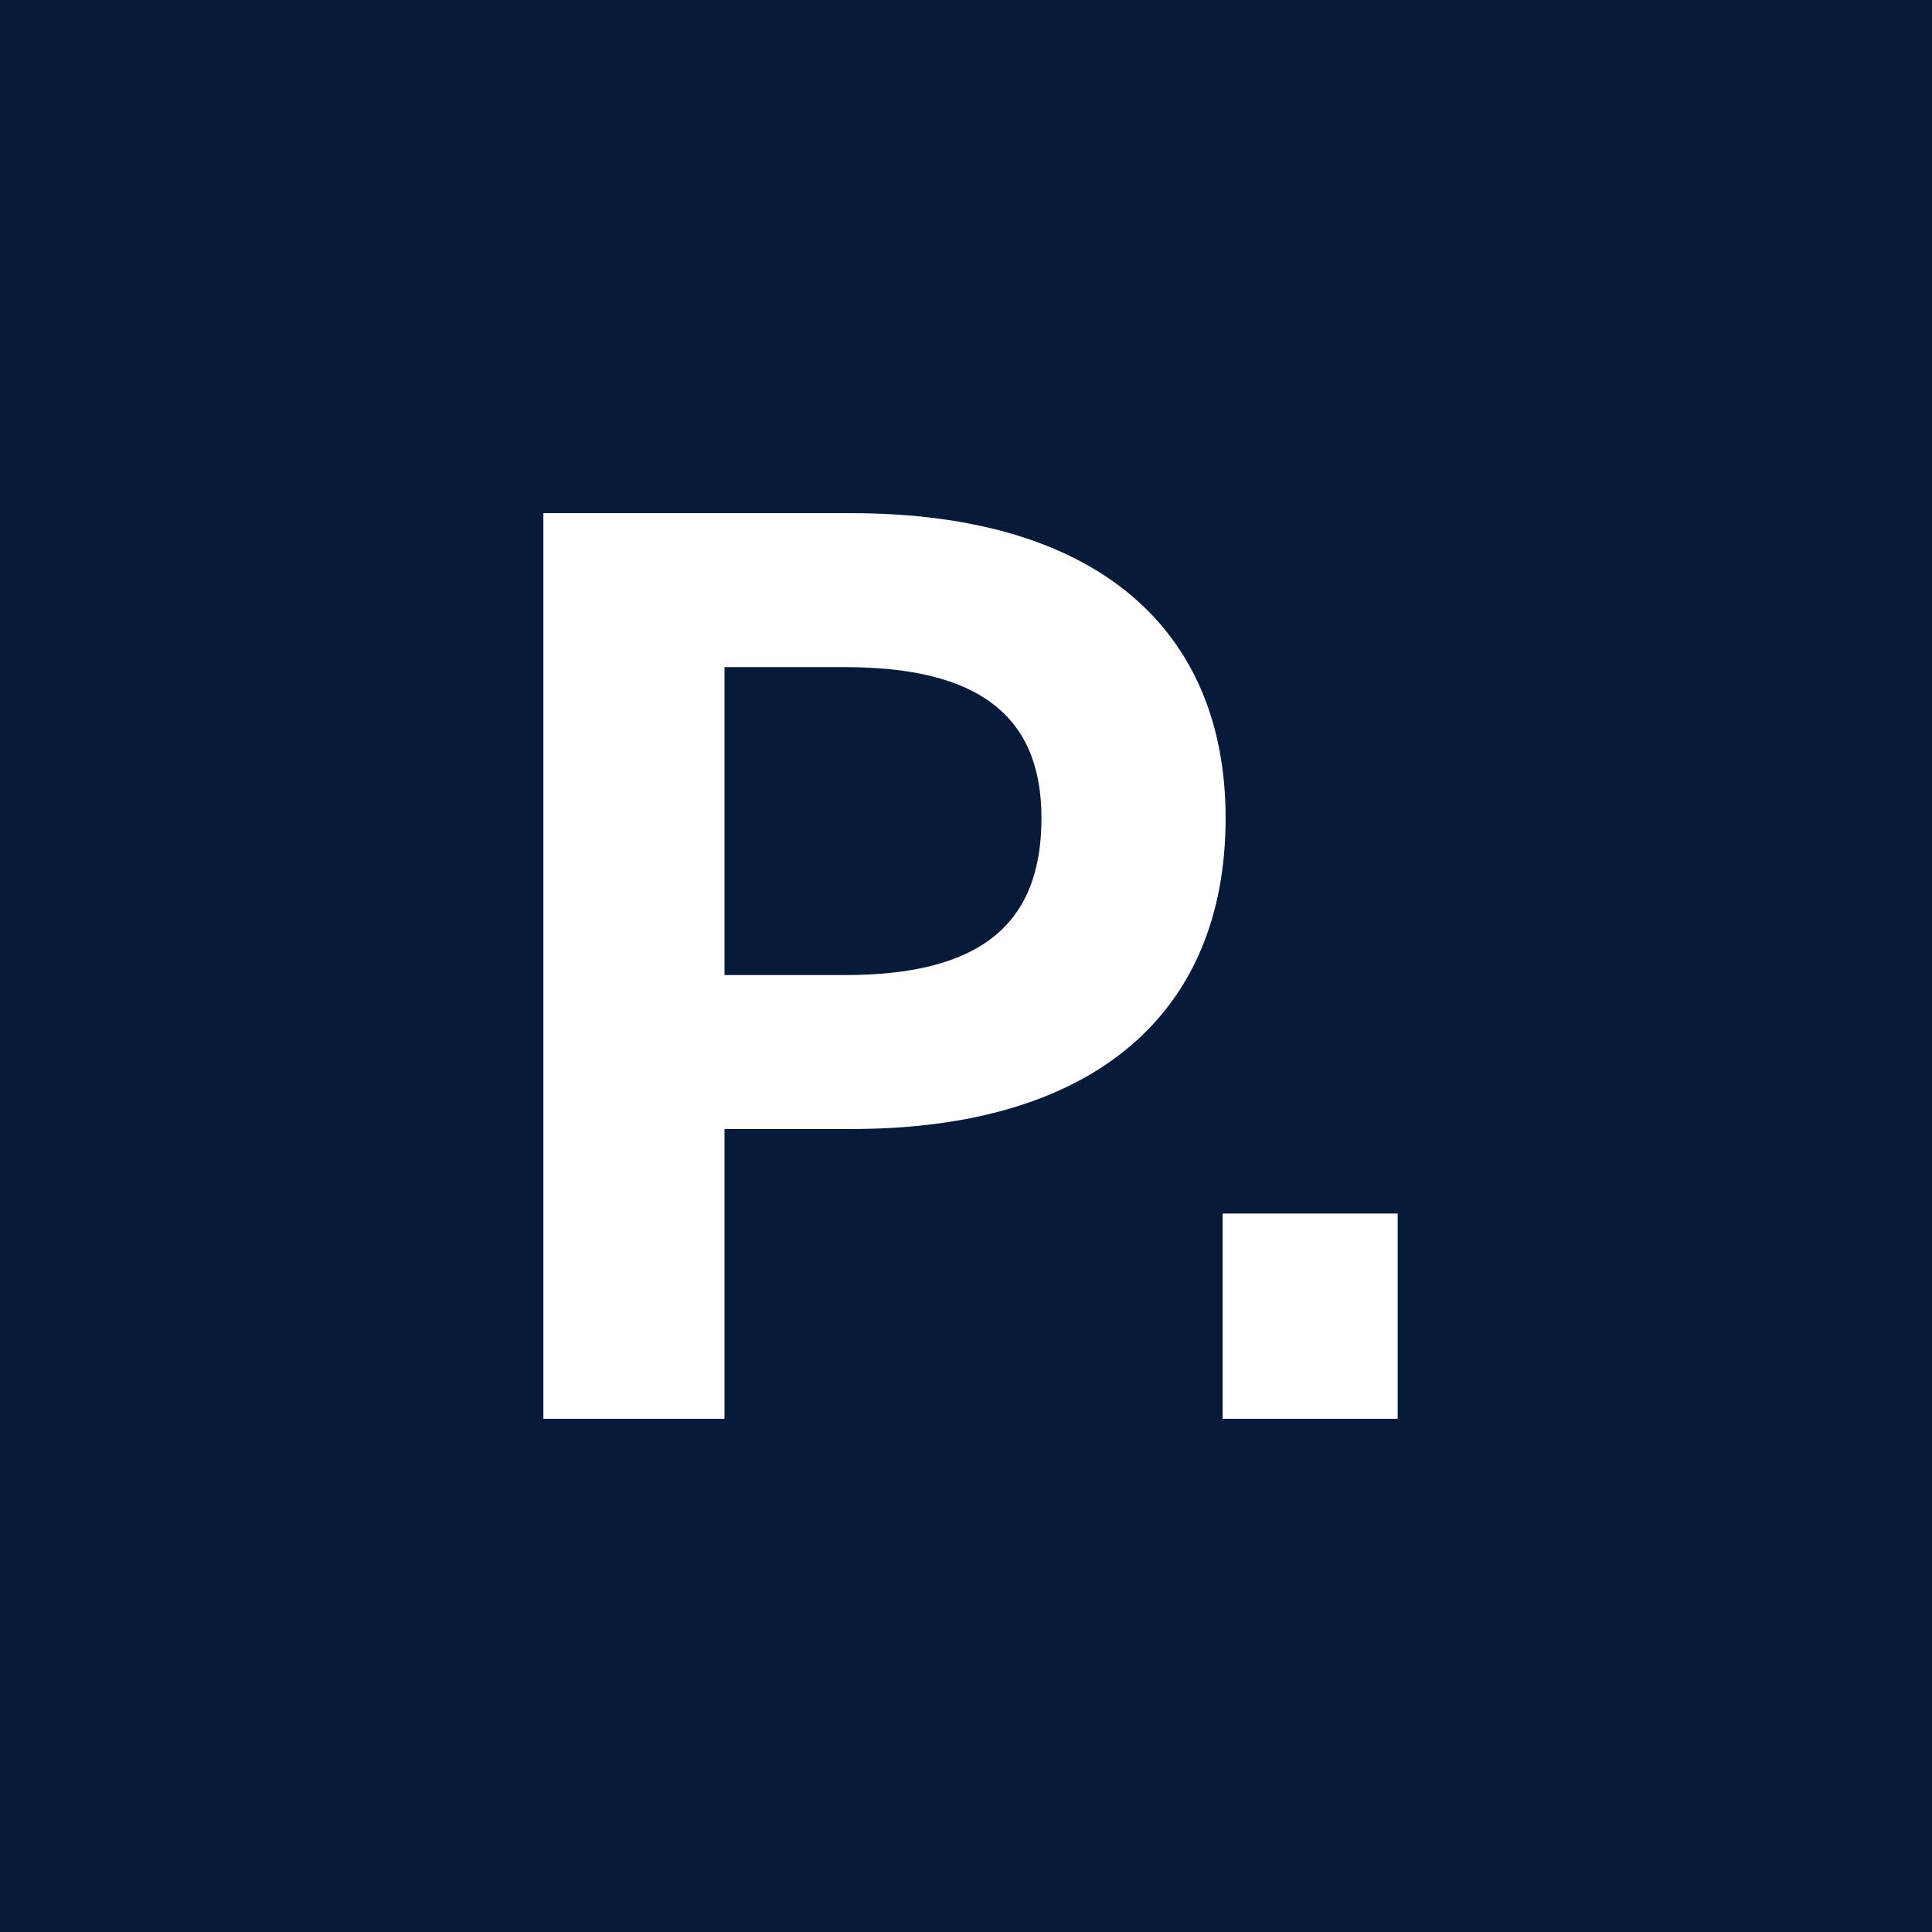
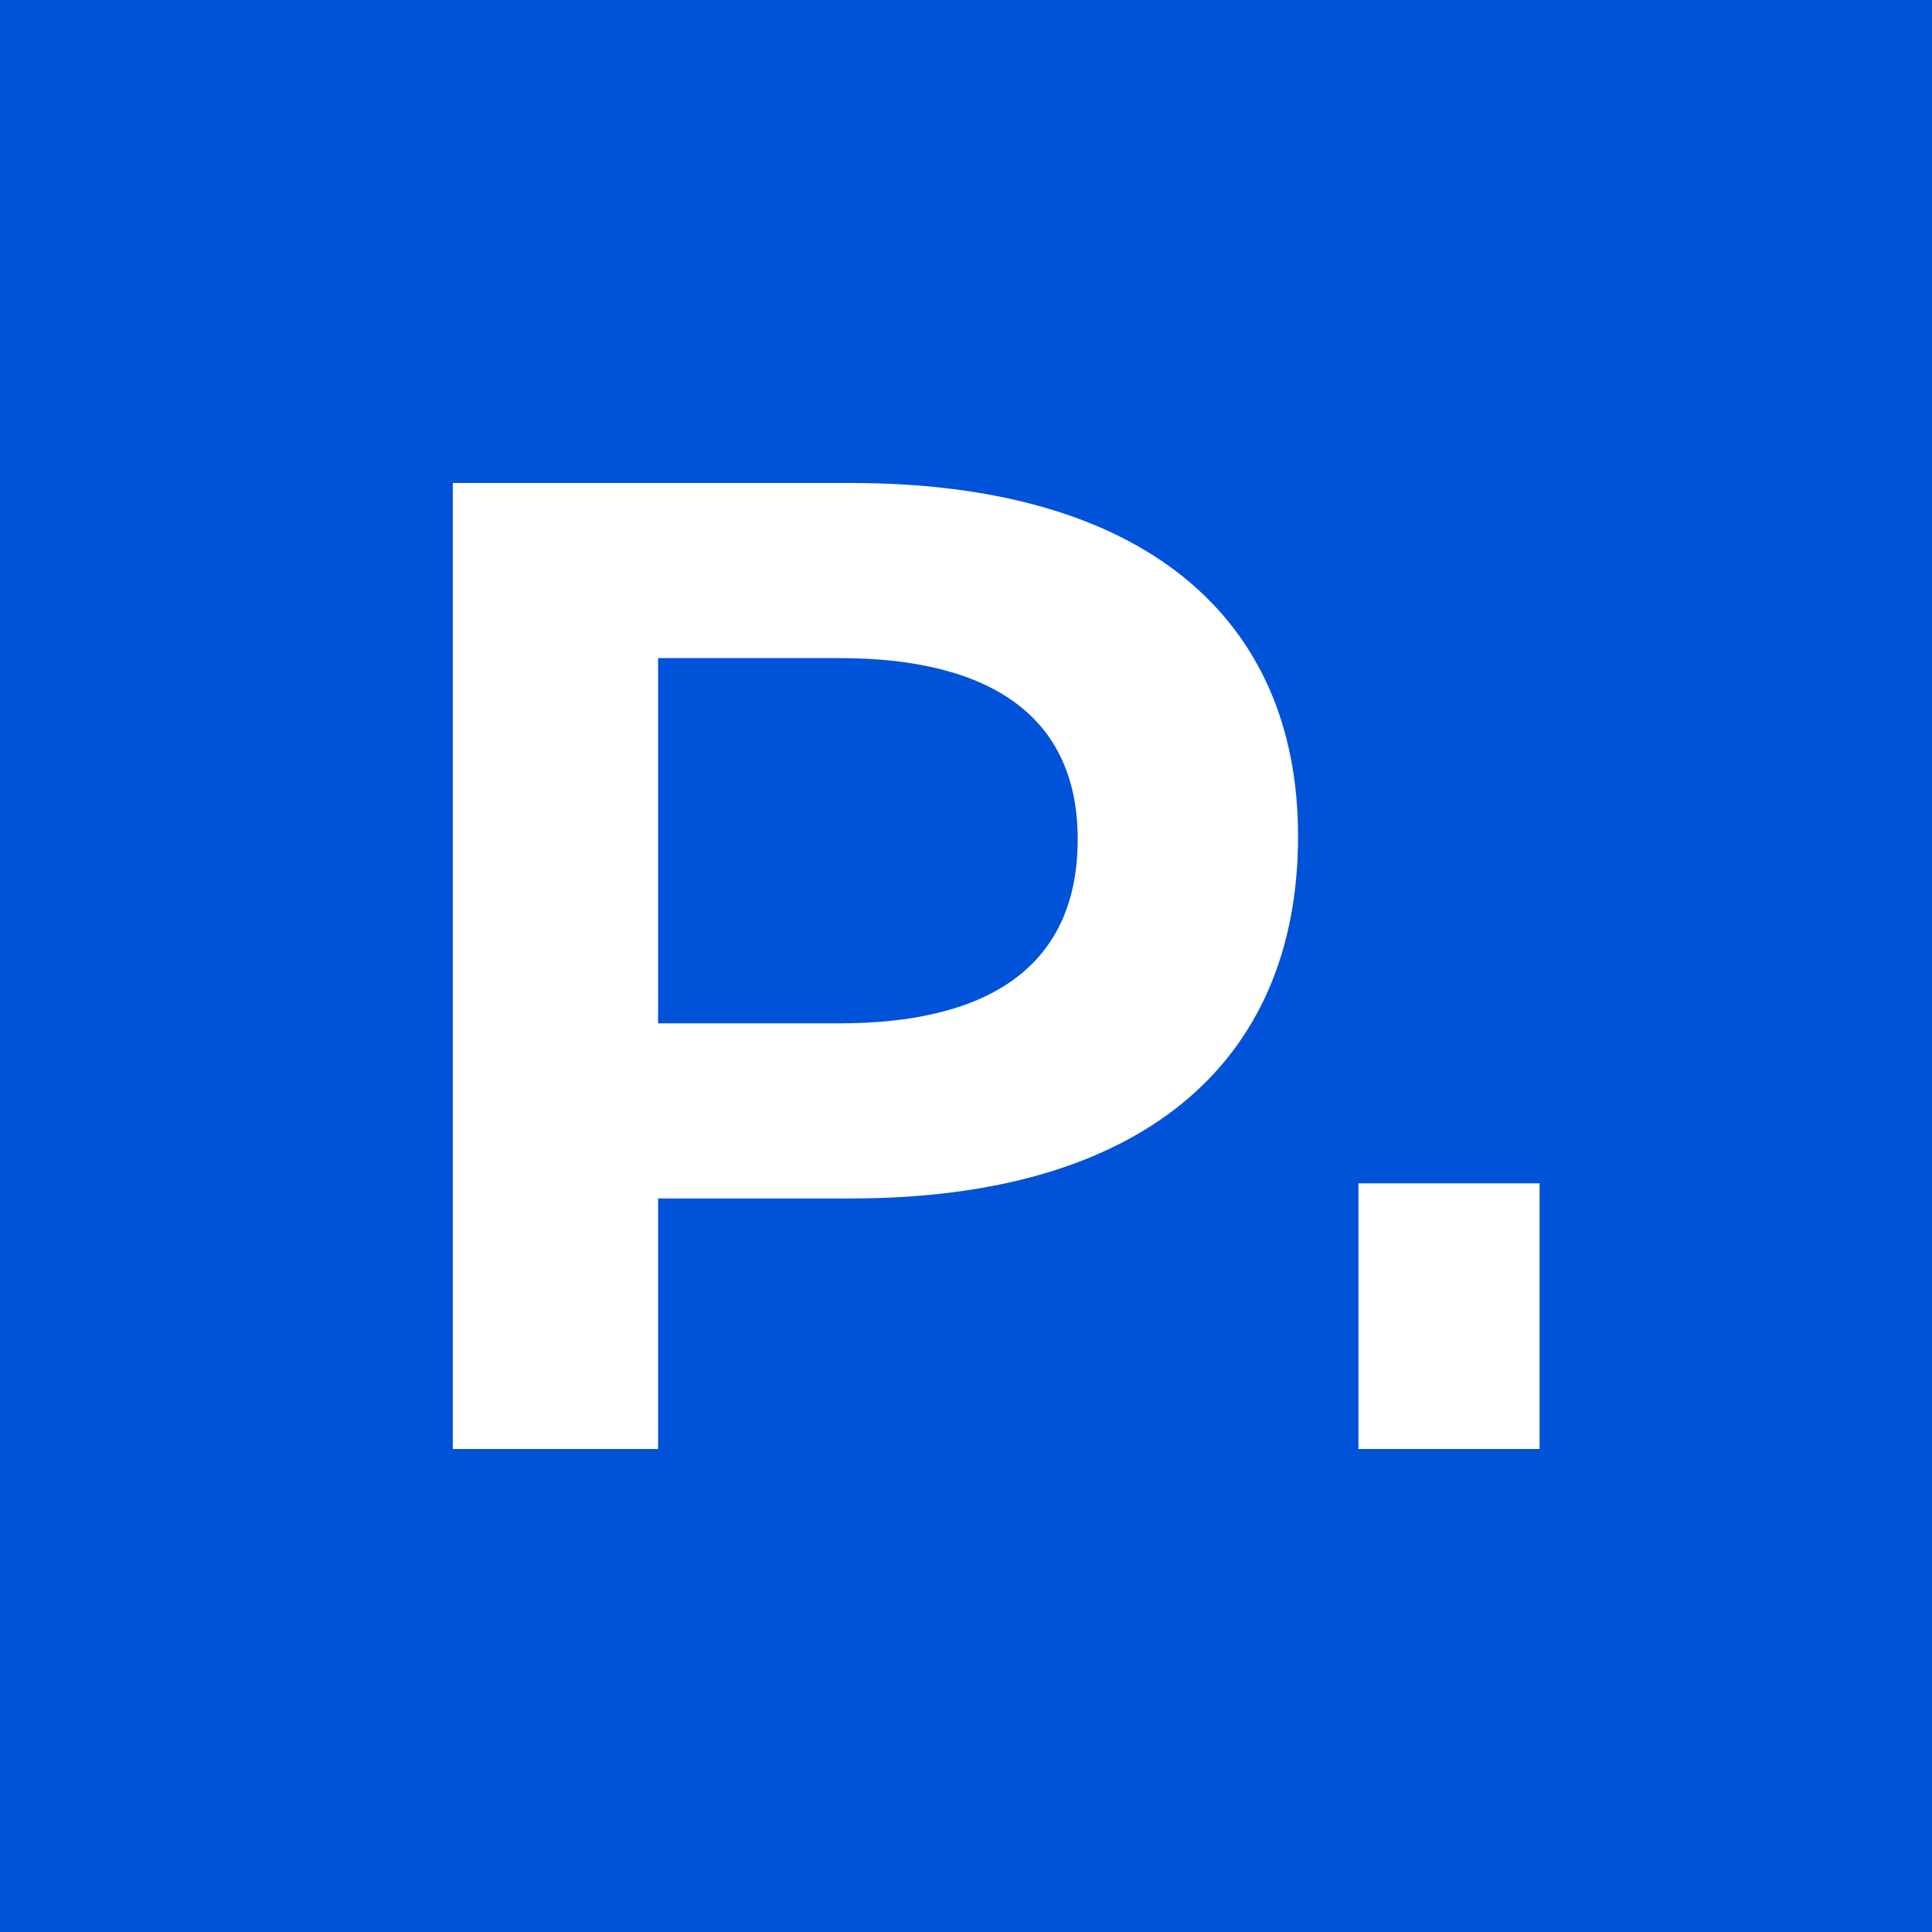
<svg xmlns="http://www.w3.org/2000/svg" viewBox="0 0 64 64" role="img" aria-labelledby="title desc">
-   <rect width="64" height="64" fill="#071a3a" />
-   <path d="M18 17h10.2c8.2 0 12.4 3.9 12.4 10.1 0 6.5-4.4 10.3-12.4 10.3h-4.2V47H18V17Zm6 5.1v10.2h4c4.5 0 6.5-1.7 6.5-5.2 0-3.4-2.1-5-6.5-5h-4Z" fill="#ffffff" />
-   <path d="M40.5 40.2h5.8V47h-5.8z" fill="#ffffff" />
+   <rect width="64" height="64" fill="#0052d9" />
+   <path d="M15 16h13.2c9.6 0 14.8 4.4 14.8 11.7 0 7.6-5.3 12-14.8 12h-6.4V48H15V16Zm6.8 5.8v12.1h6c5.1 0 7.9-2 7.9-6.1 0-4-2.8-6-7.9-6h-6Z" fill="#fff" />
+   <path d="M45 39.2H51V48H45z" fill="#fff" />
</svg>
